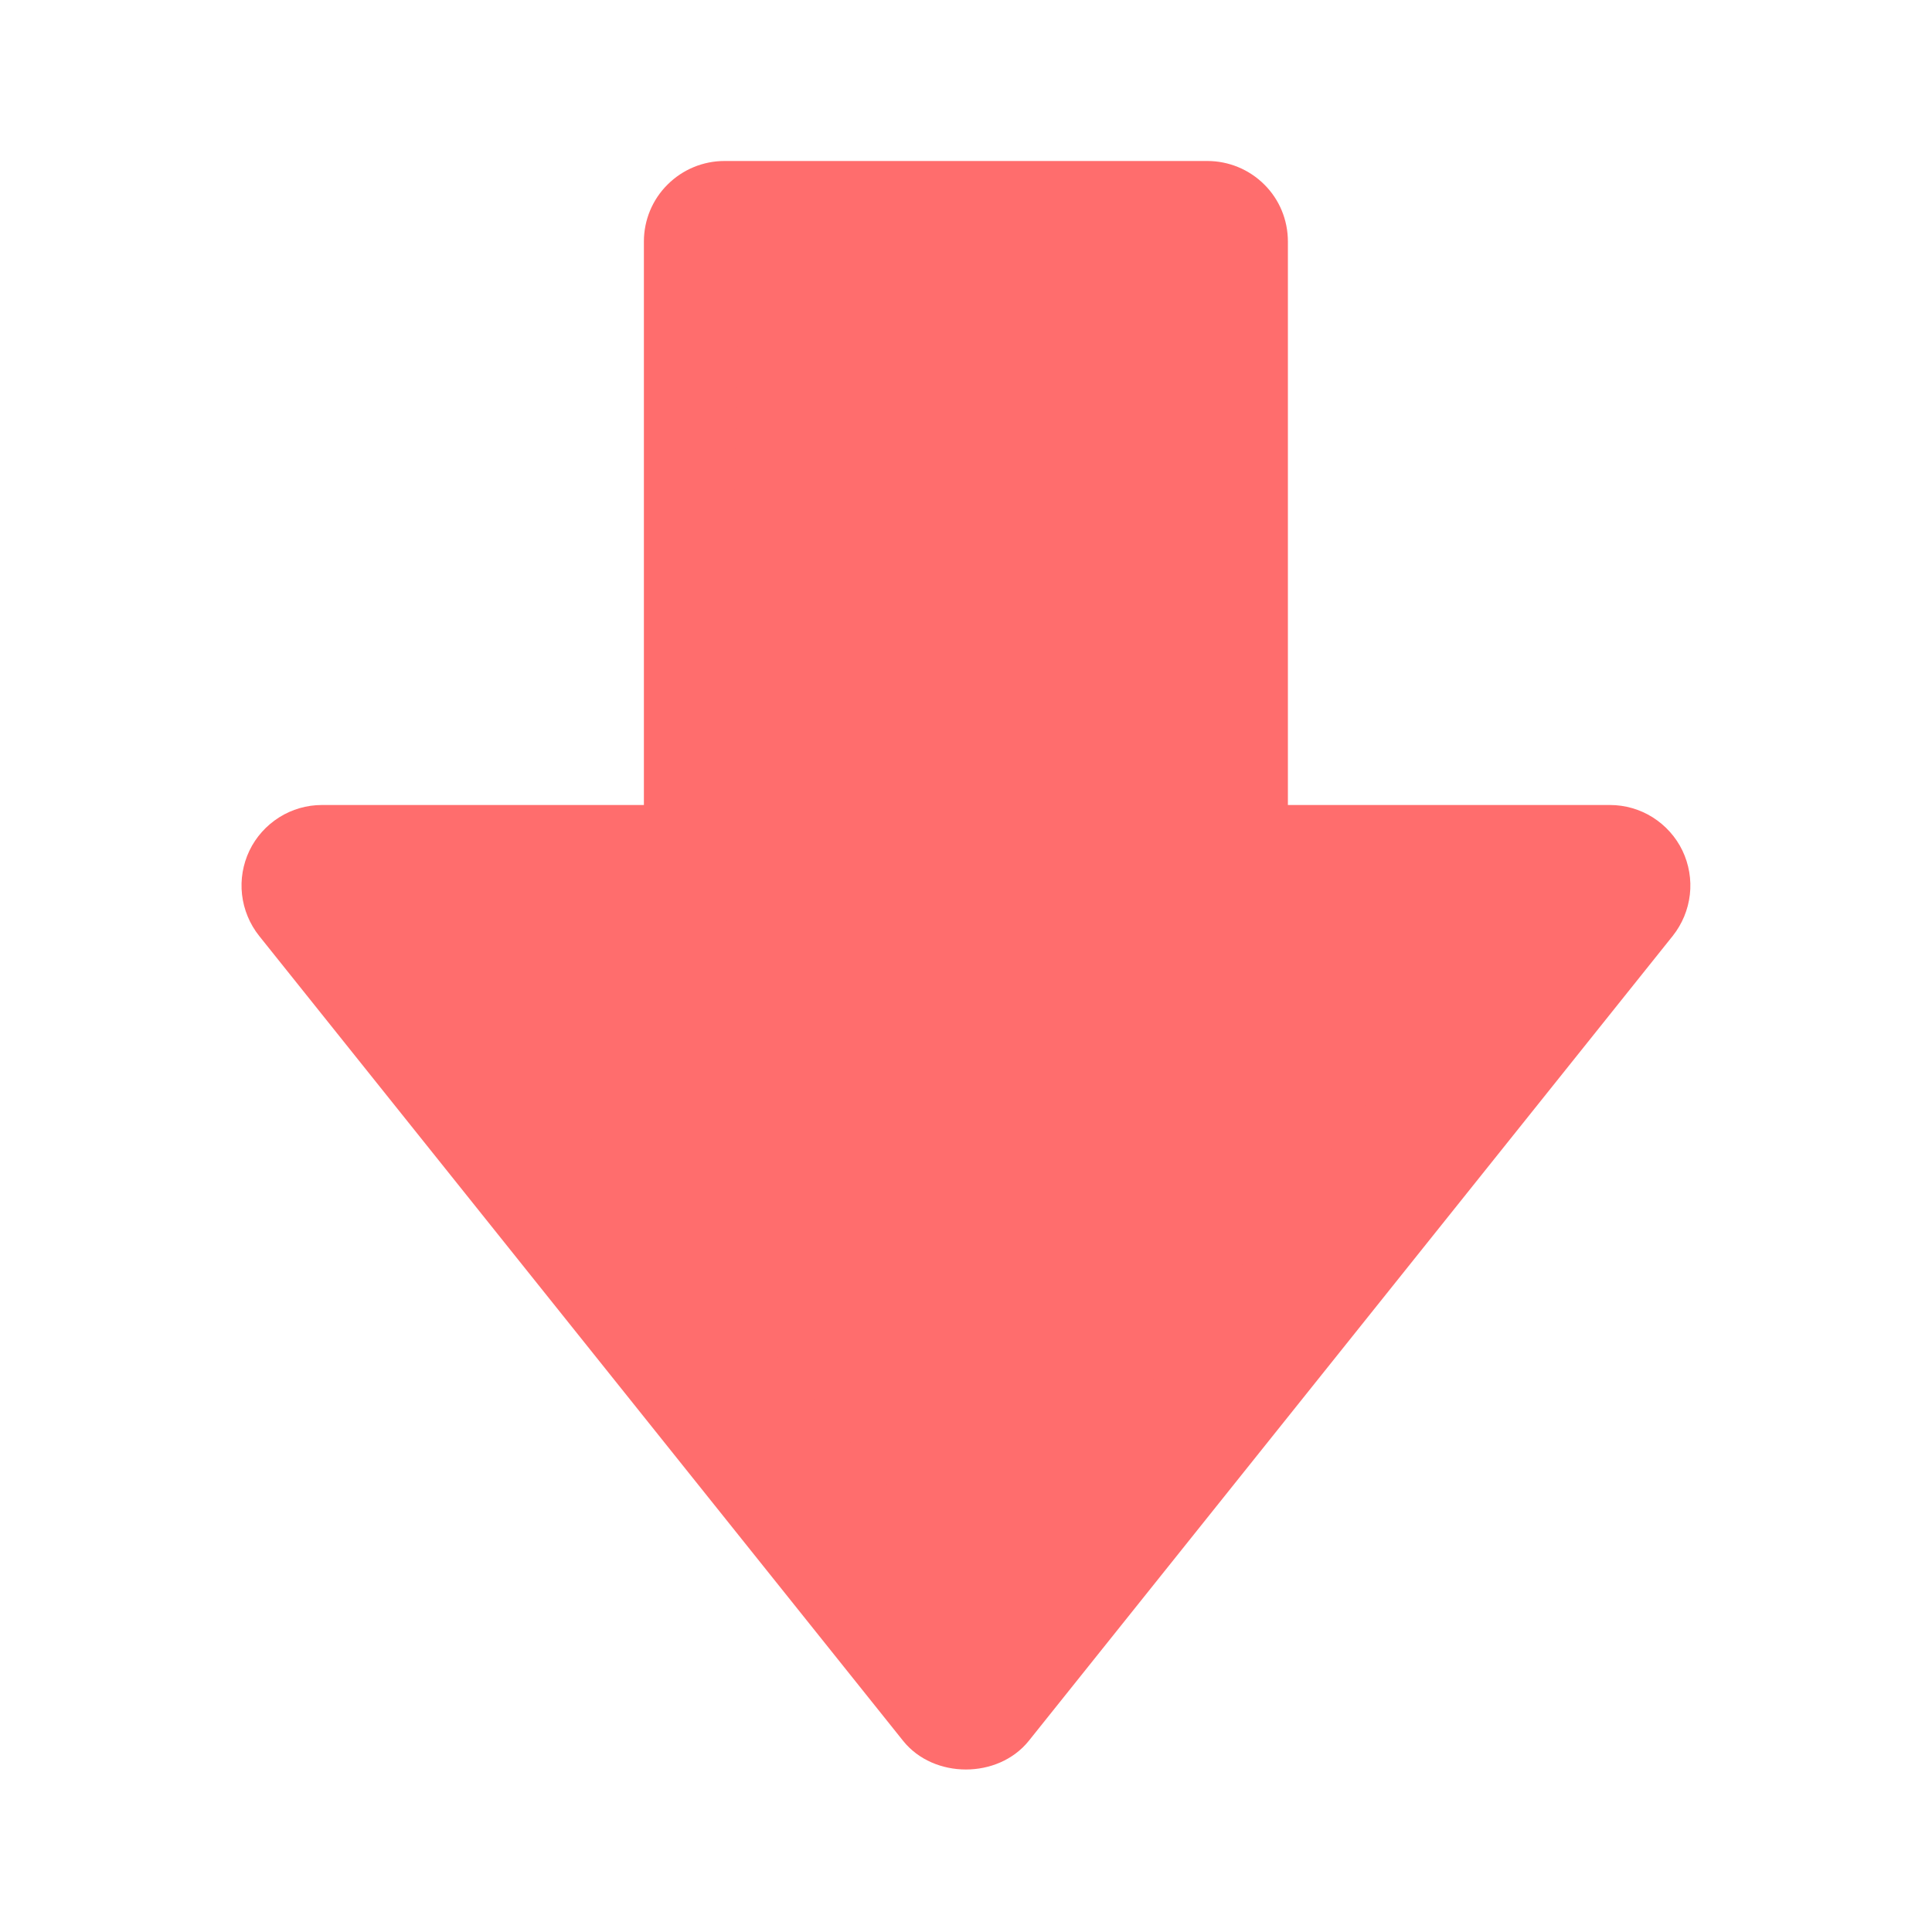
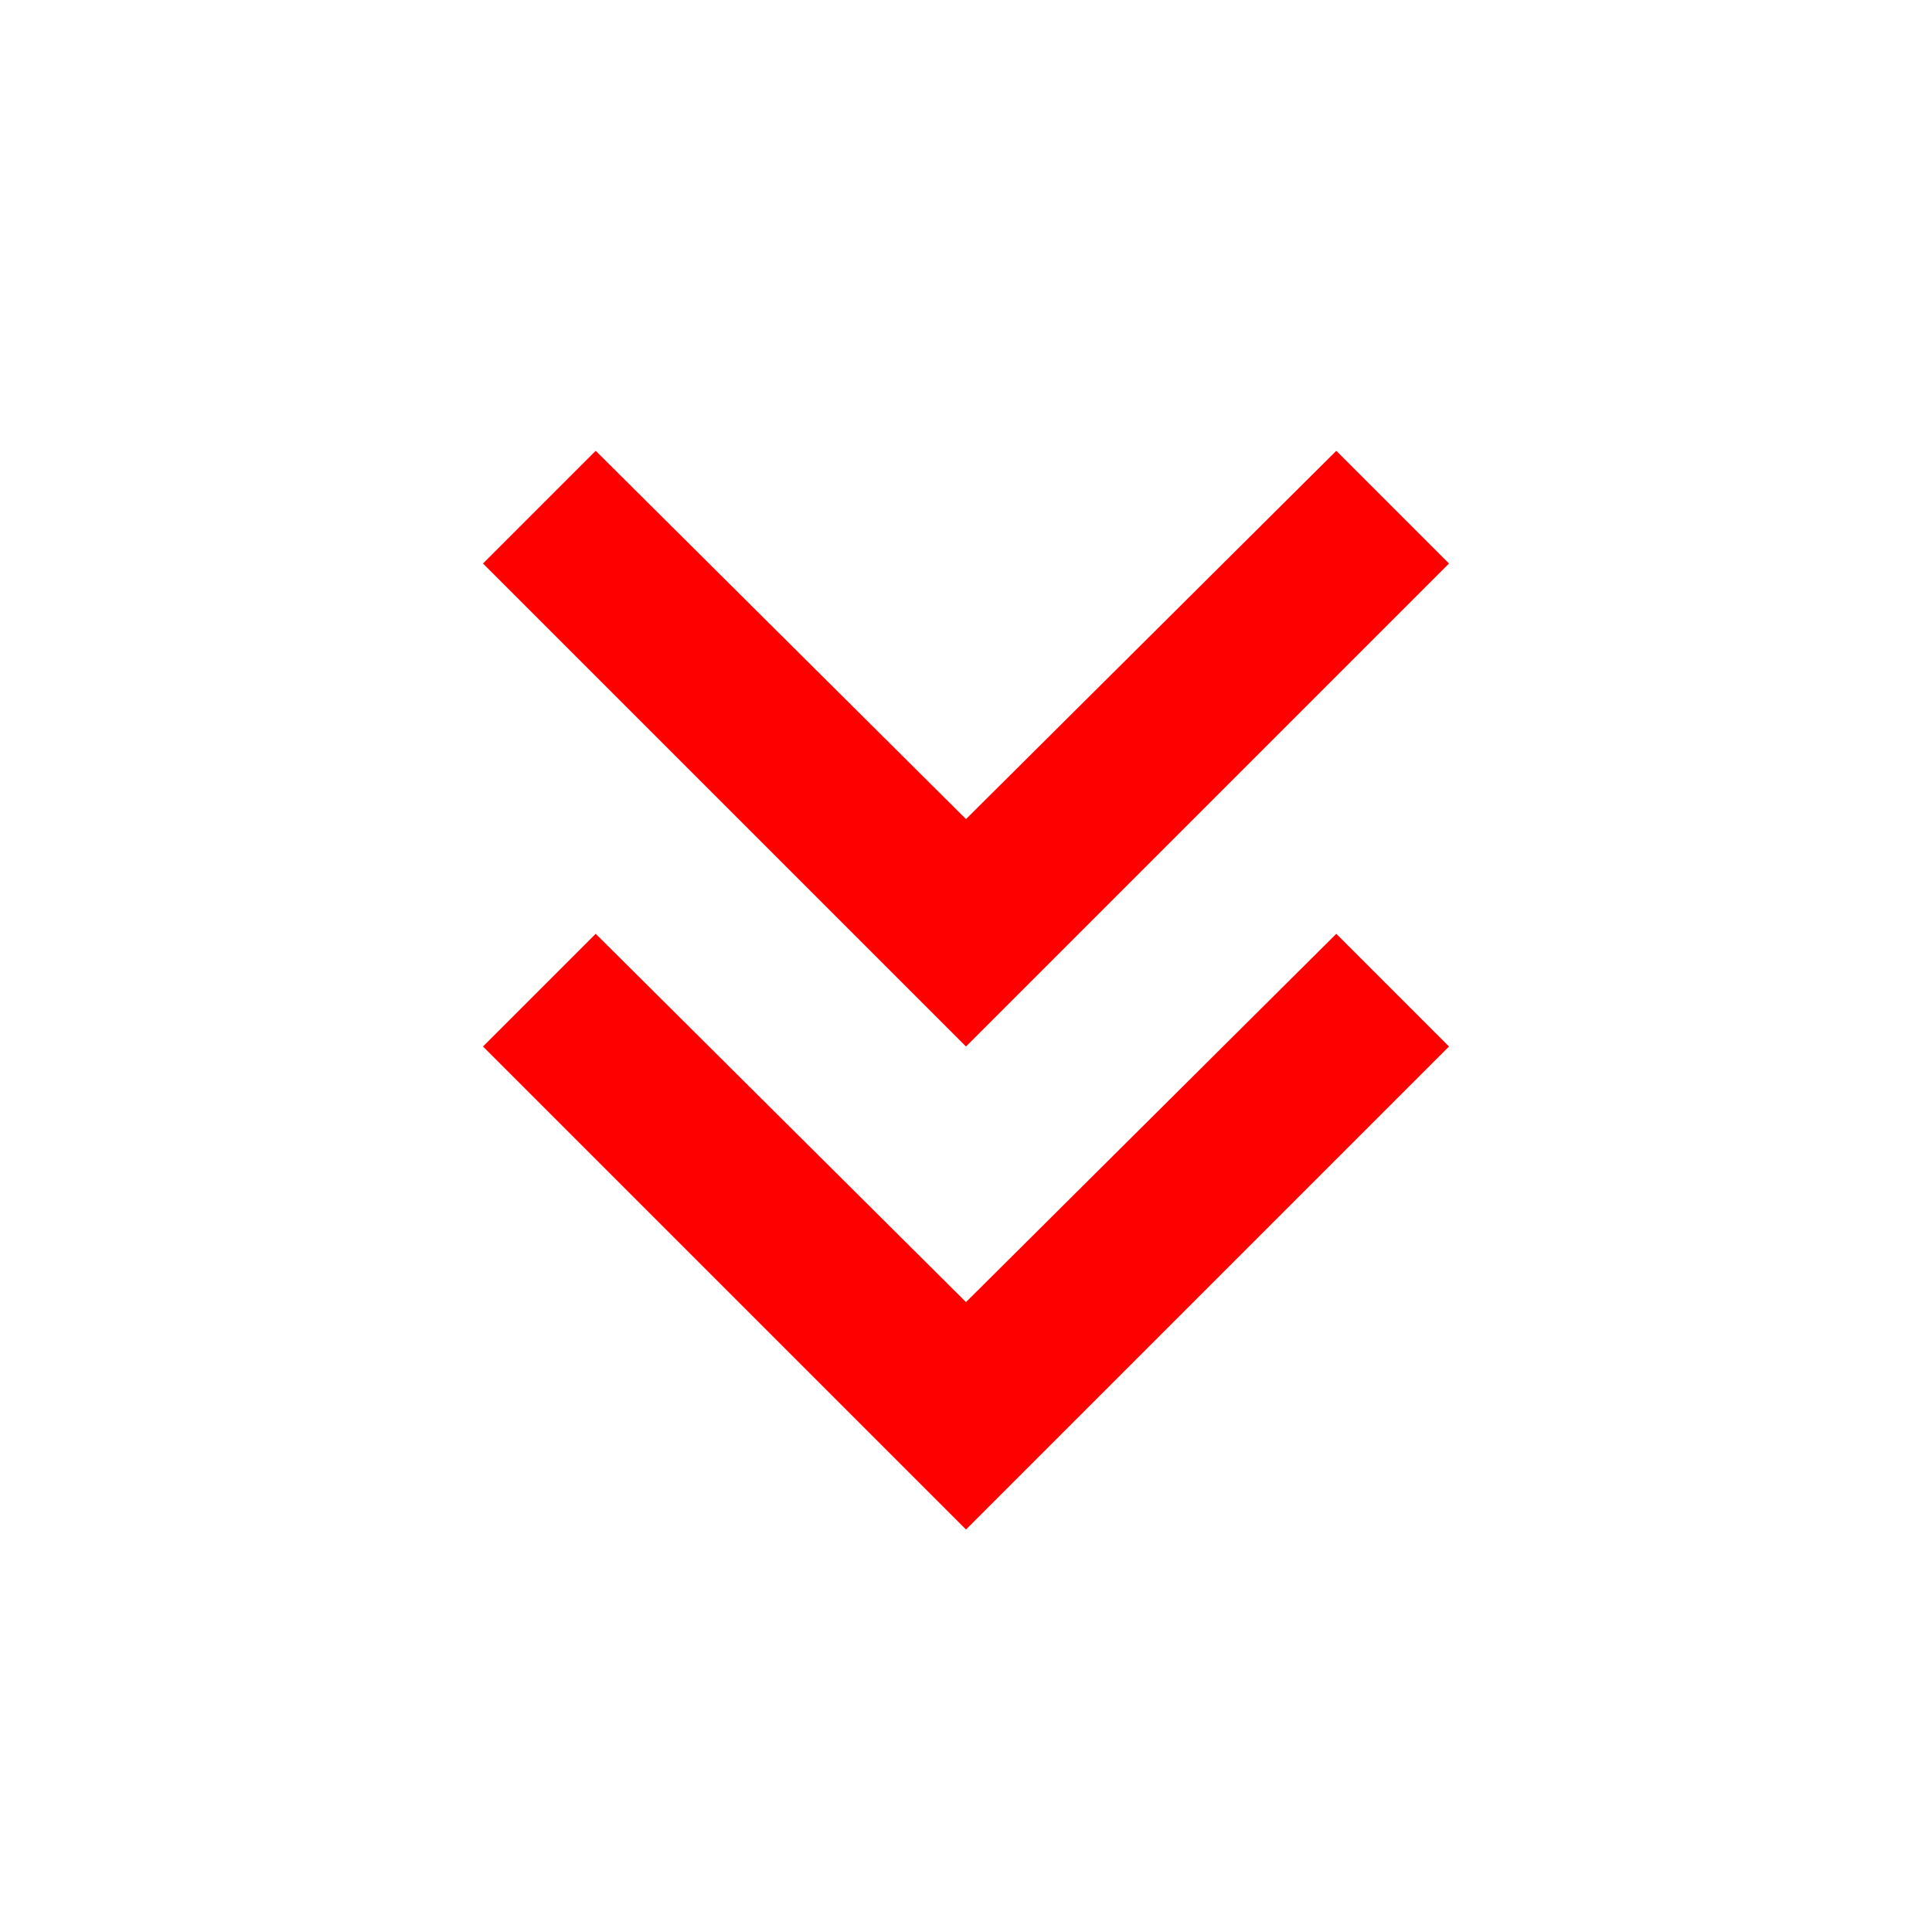
- <svg xmlns="http://www.w3.org/2000/svg" width="18" height="18" viewBox="0 0 18 18" fill="none">
-   <path d="M9.585 16.219C9.299 16.575 8.699 16.575 8.414 16.219L2.414 8.719C2.326 8.608 2.271 8.475 2.255 8.335C2.239 8.195 2.263 8.053 2.324 7.925C2.385 7.798 2.481 7.691 2.601 7.615C2.72 7.54 2.858 7.5 2.999 7.5H5.999V2.25C5.999 2.051 6.078 1.86 6.219 1.72C6.36 1.579 6.551 1.5 6.749 1.5H11.249C11.448 1.5 11.639 1.579 11.78 1.72C11.921 1.86 11.999 2.051 11.999 2.25V7.5H14.999C15.141 7.5 15.279 7.54 15.398 7.615C15.518 7.691 15.614 7.798 15.675 7.925C15.736 8.053 15.76 8.195 15.744 8.335C15.728 8.475 15.673 8.608 15.585 8.719L9.585 16.219ZM11.249 9H10.499V3H7.499V9H4.56L8.999 14.549L13.439 9H11.249Z" fill="#FF6D6D" />
-   <path d="M10.916 2.887H6.877L6.768 8.672L4.039 8.891L9.17 14.895L13.973 8.672H10.916V2.887Z" fill="#FF6D6D" />
+ <svg xmlns="http://www.w3.org/2000/svg" height="24px" viewBox="0 -960 960 960" width="24px" fill="#e8eaed">
+   <path d="M480-200 240-440l56-56 184 183 184-183 56 56-240 240Zm0-240L240-680l56-56 184 183 184-183 56 56-240 240Z" fill="red" />
</svg>
